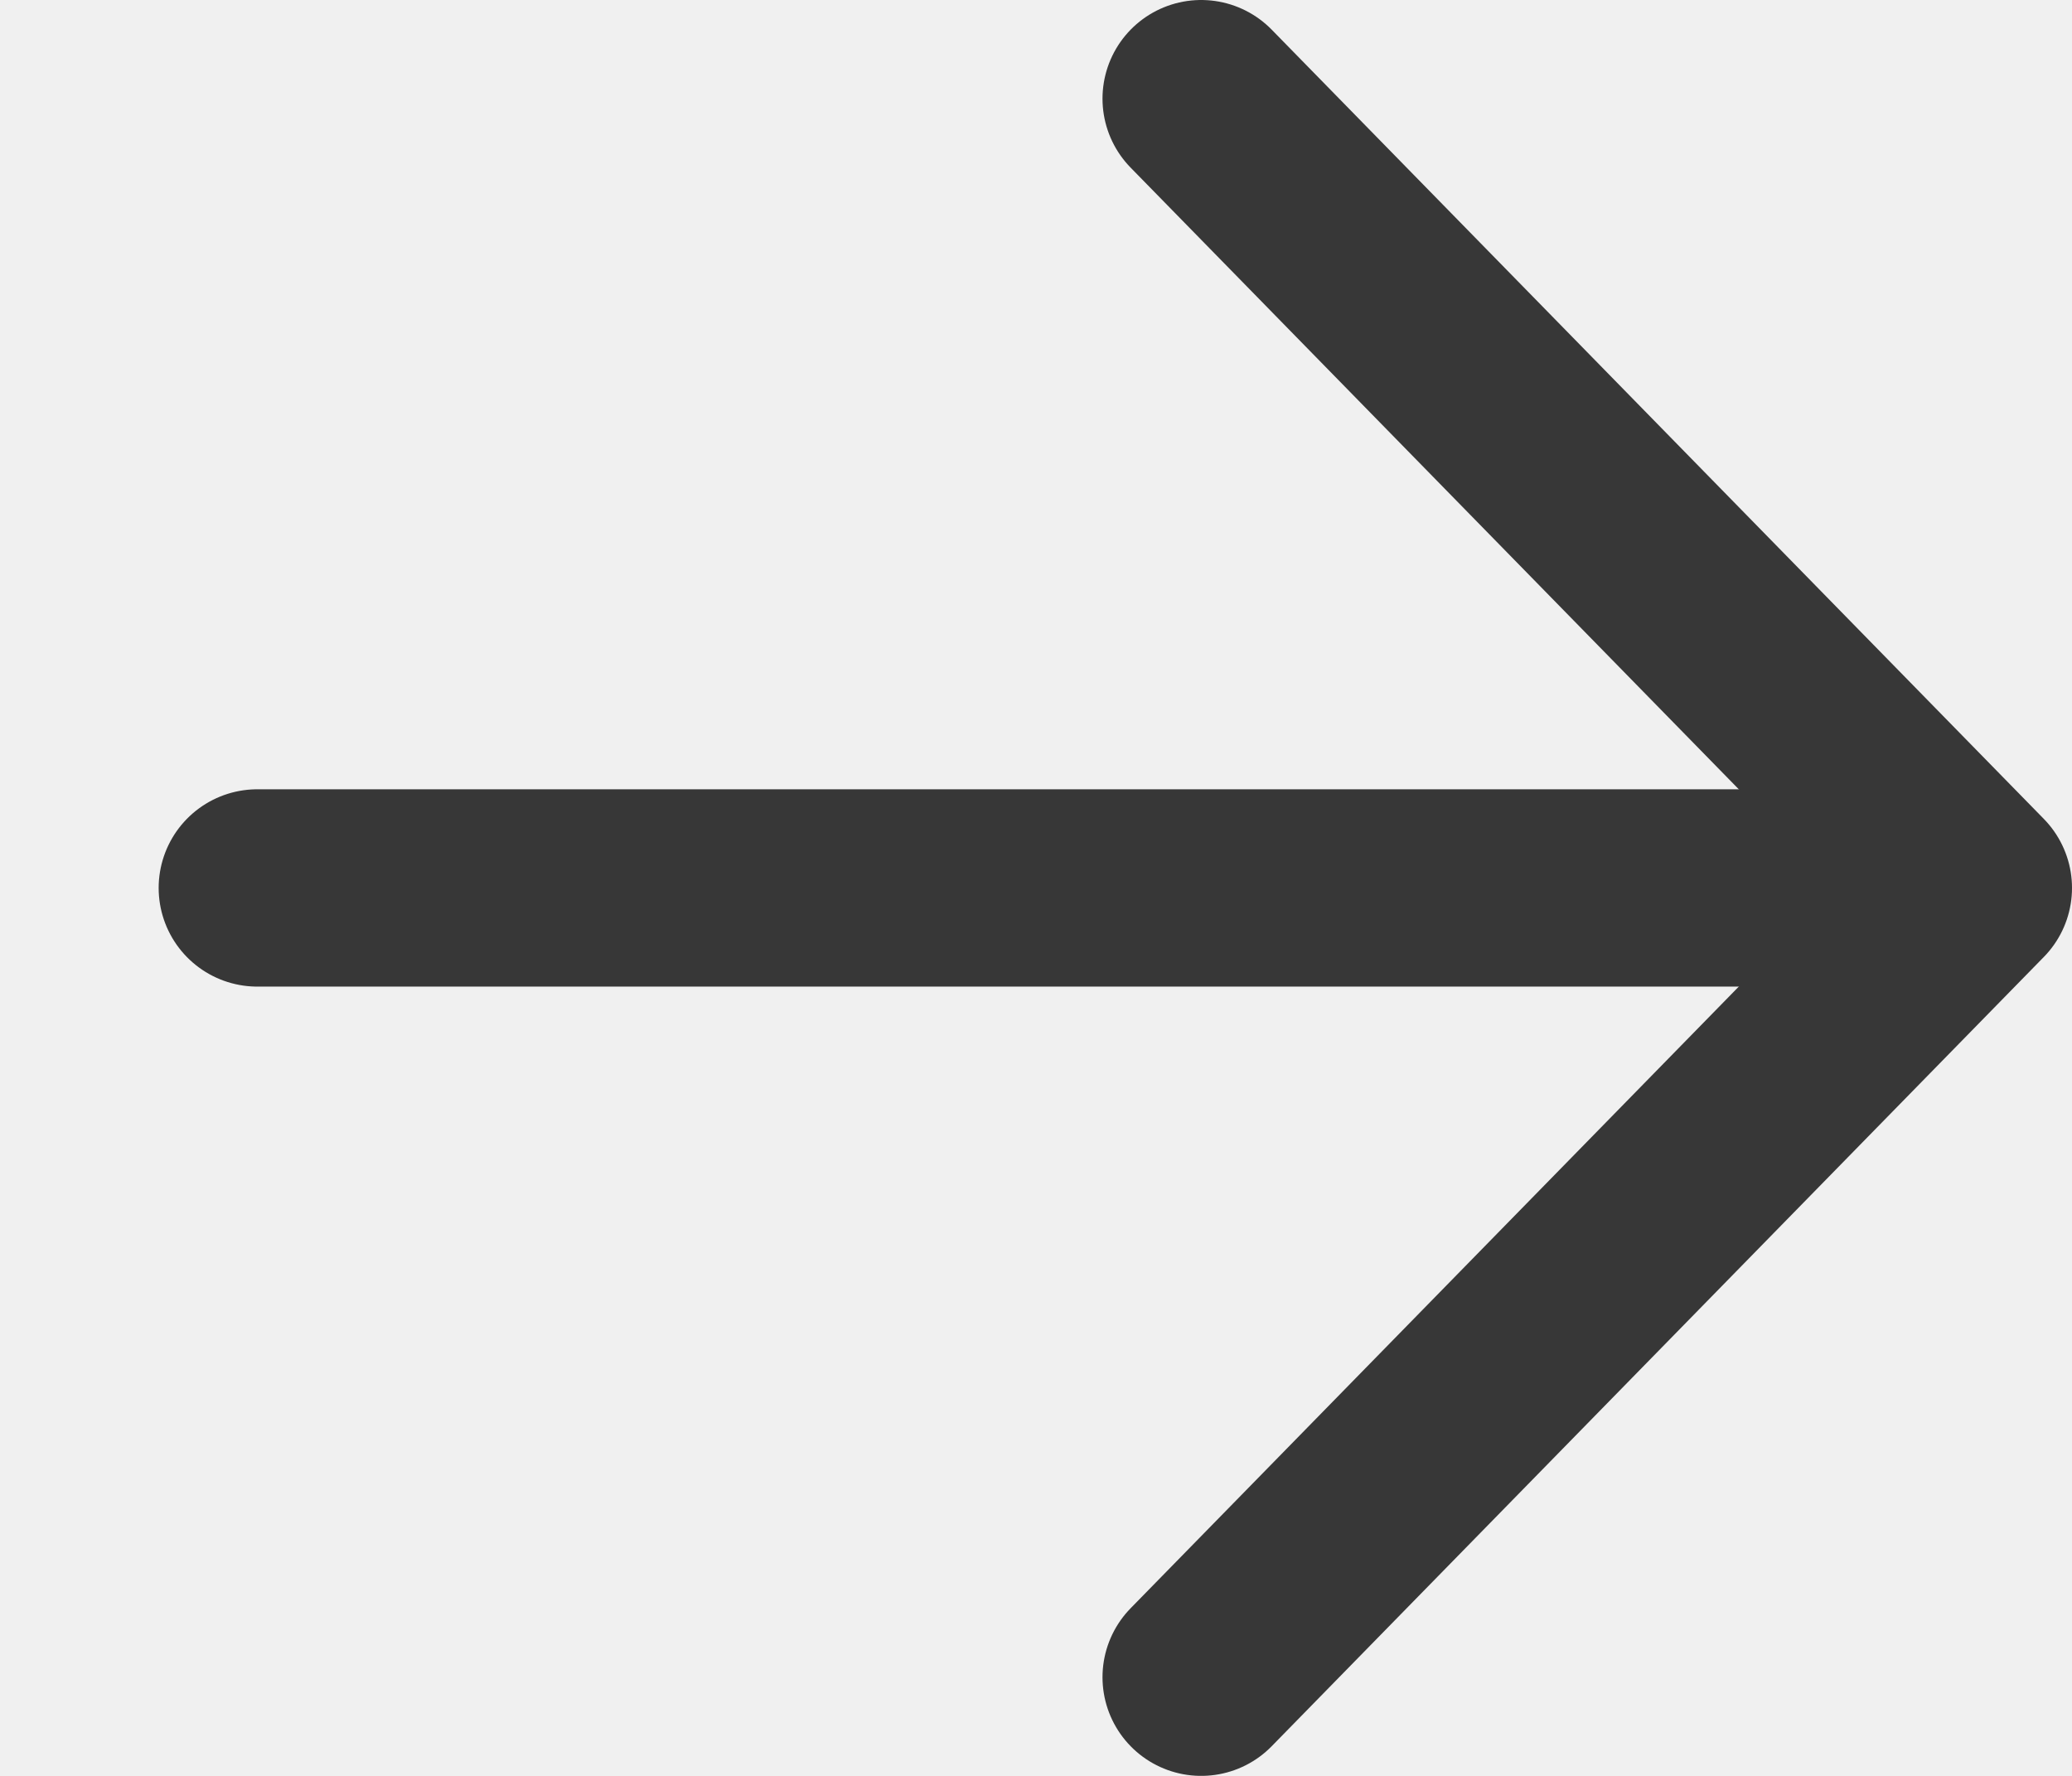
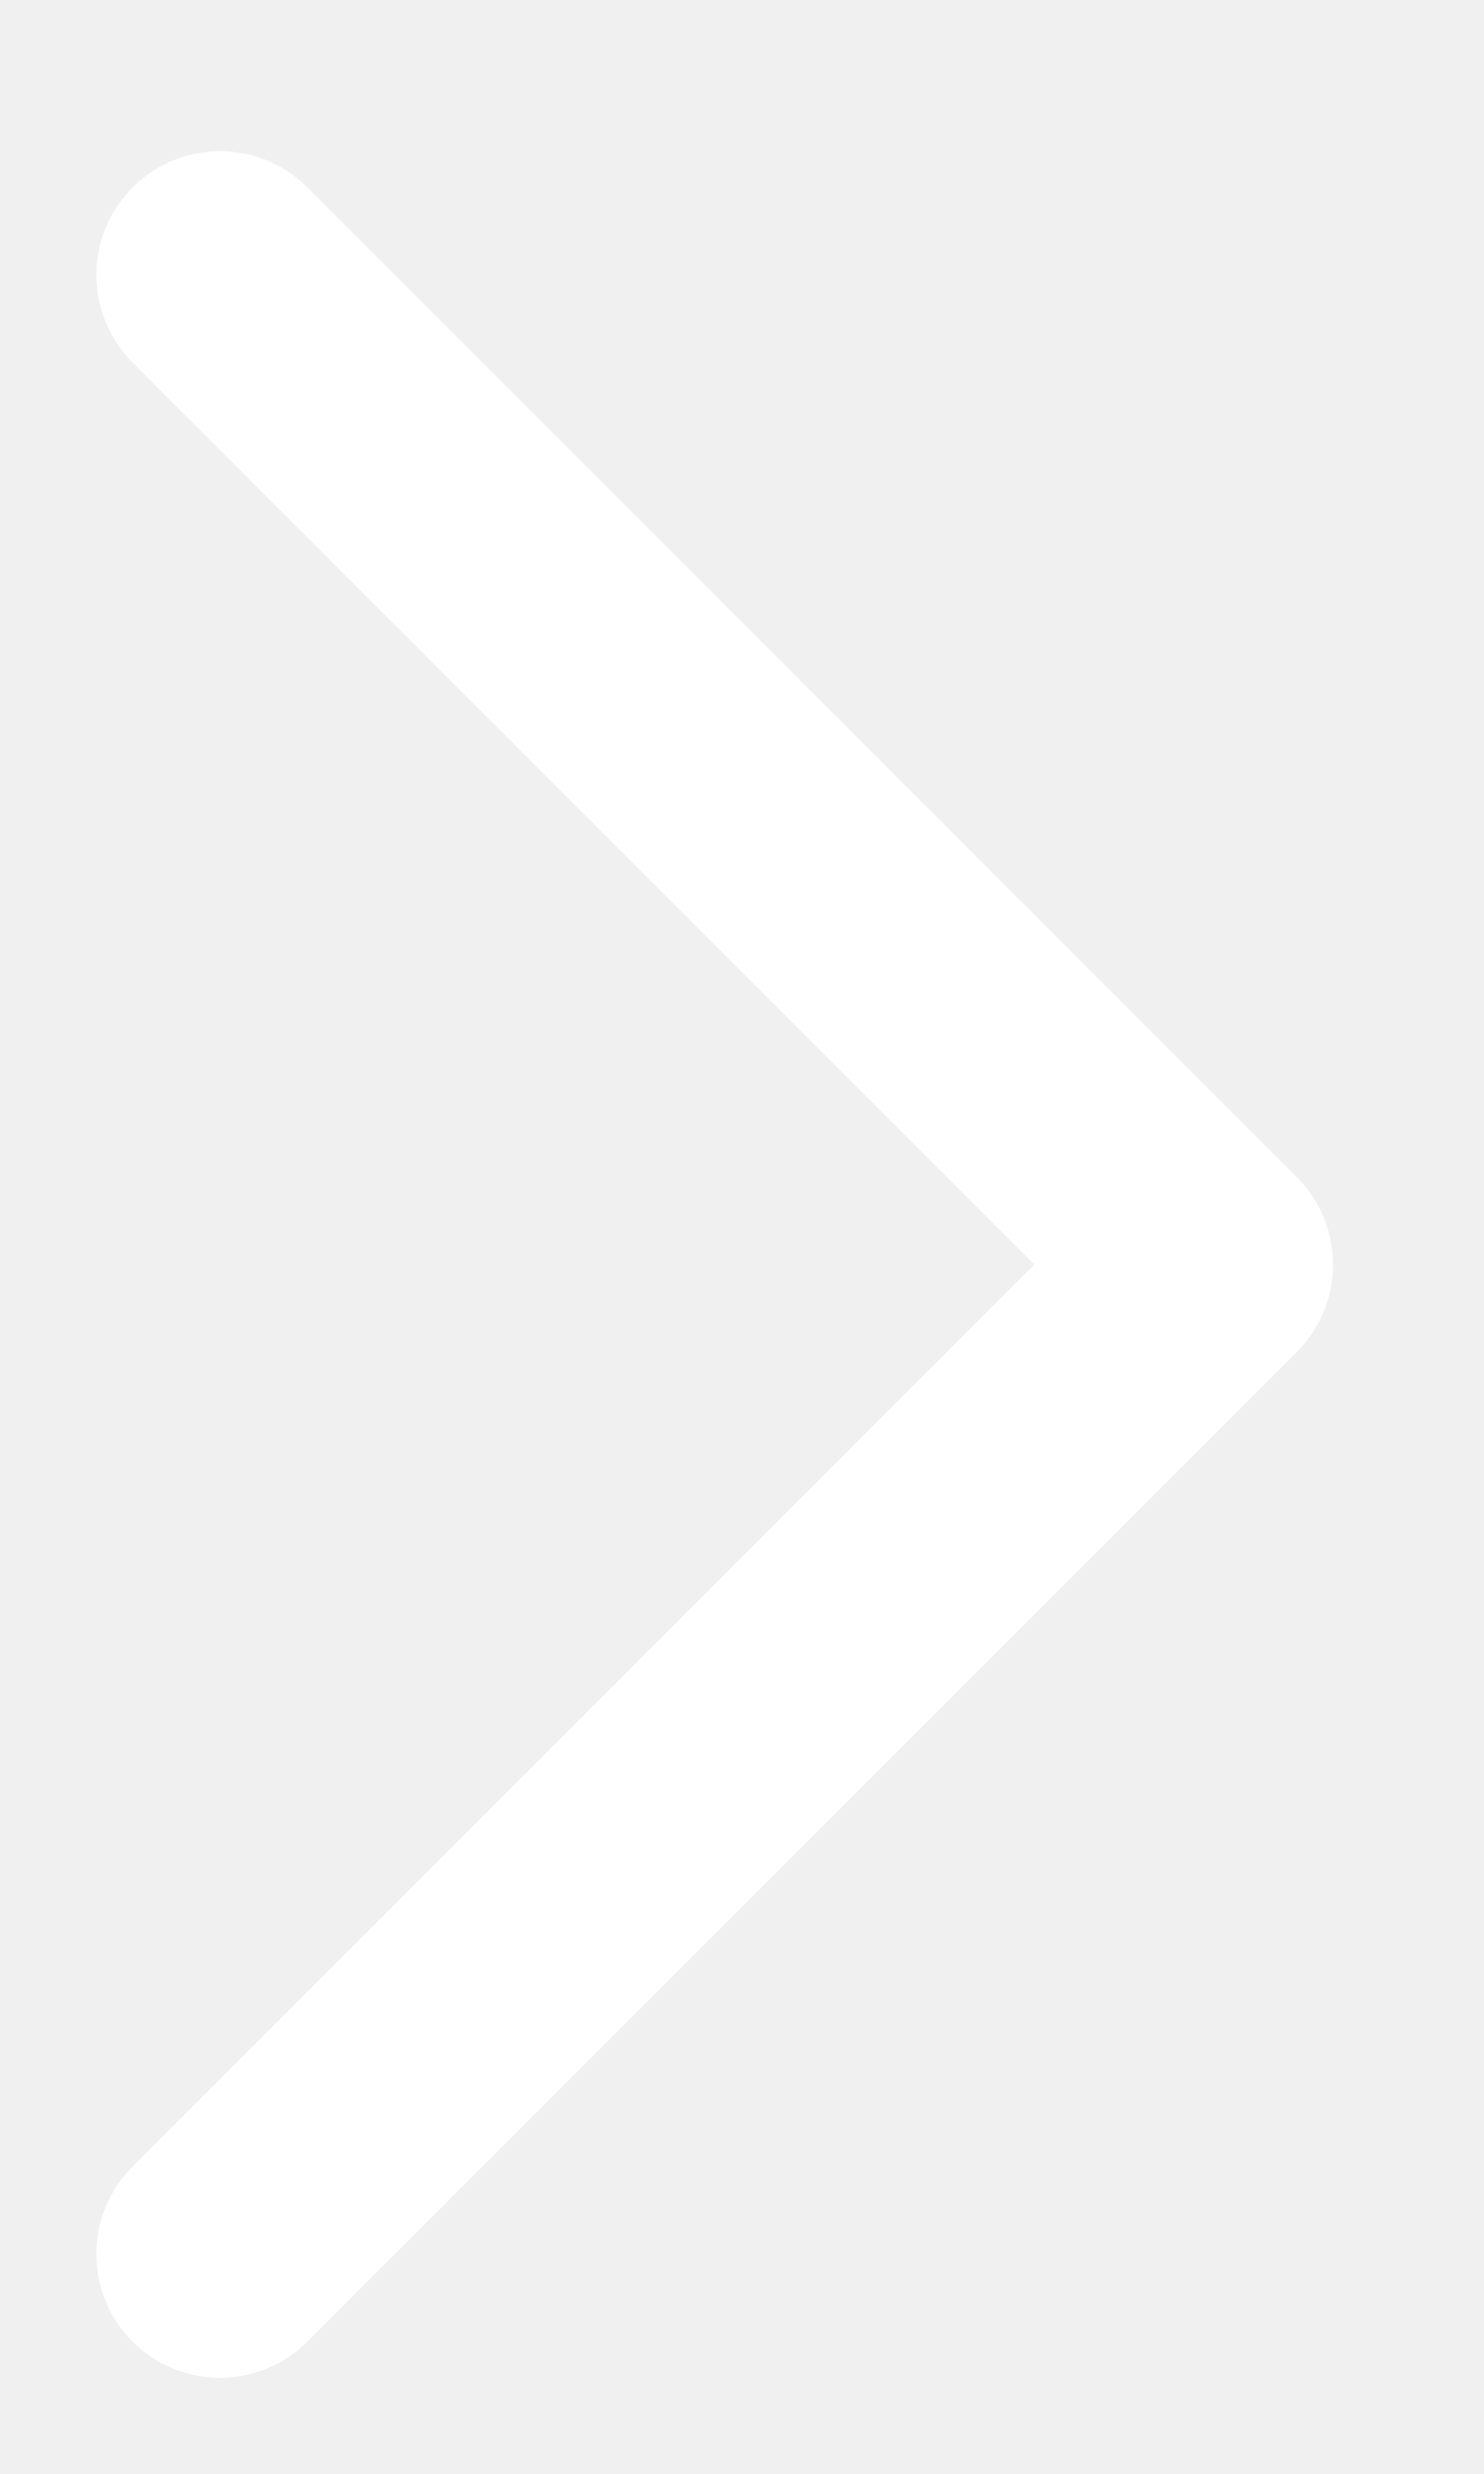
- <svg xmlns="http://www.w3.org/2000/svg" width="21" height="18" viewBox="0 0 21 18" fill="none">
-   <path d="M12.174 17L20 9L12.174 1" stroke="#373737" stroke-width="2" stroke-linecap="round" stroke-linejoin="round" />
-   <path d="M19.565 9L2.608 9" stroke="#373737" stroke-width="2" stroke-linecap="round" />
+ <svg xmlns="http://www.w3.org/2000/svg" width="9" height="15" viewBox="0 0 9 15" fill="none">
+   <path d="M1.334 13.667L7.334 7.667L1.334 1.667" stroke="white" stroke-width="1.5" stroke-linecap="round" stroke-linejoin="round" />
</svg>
